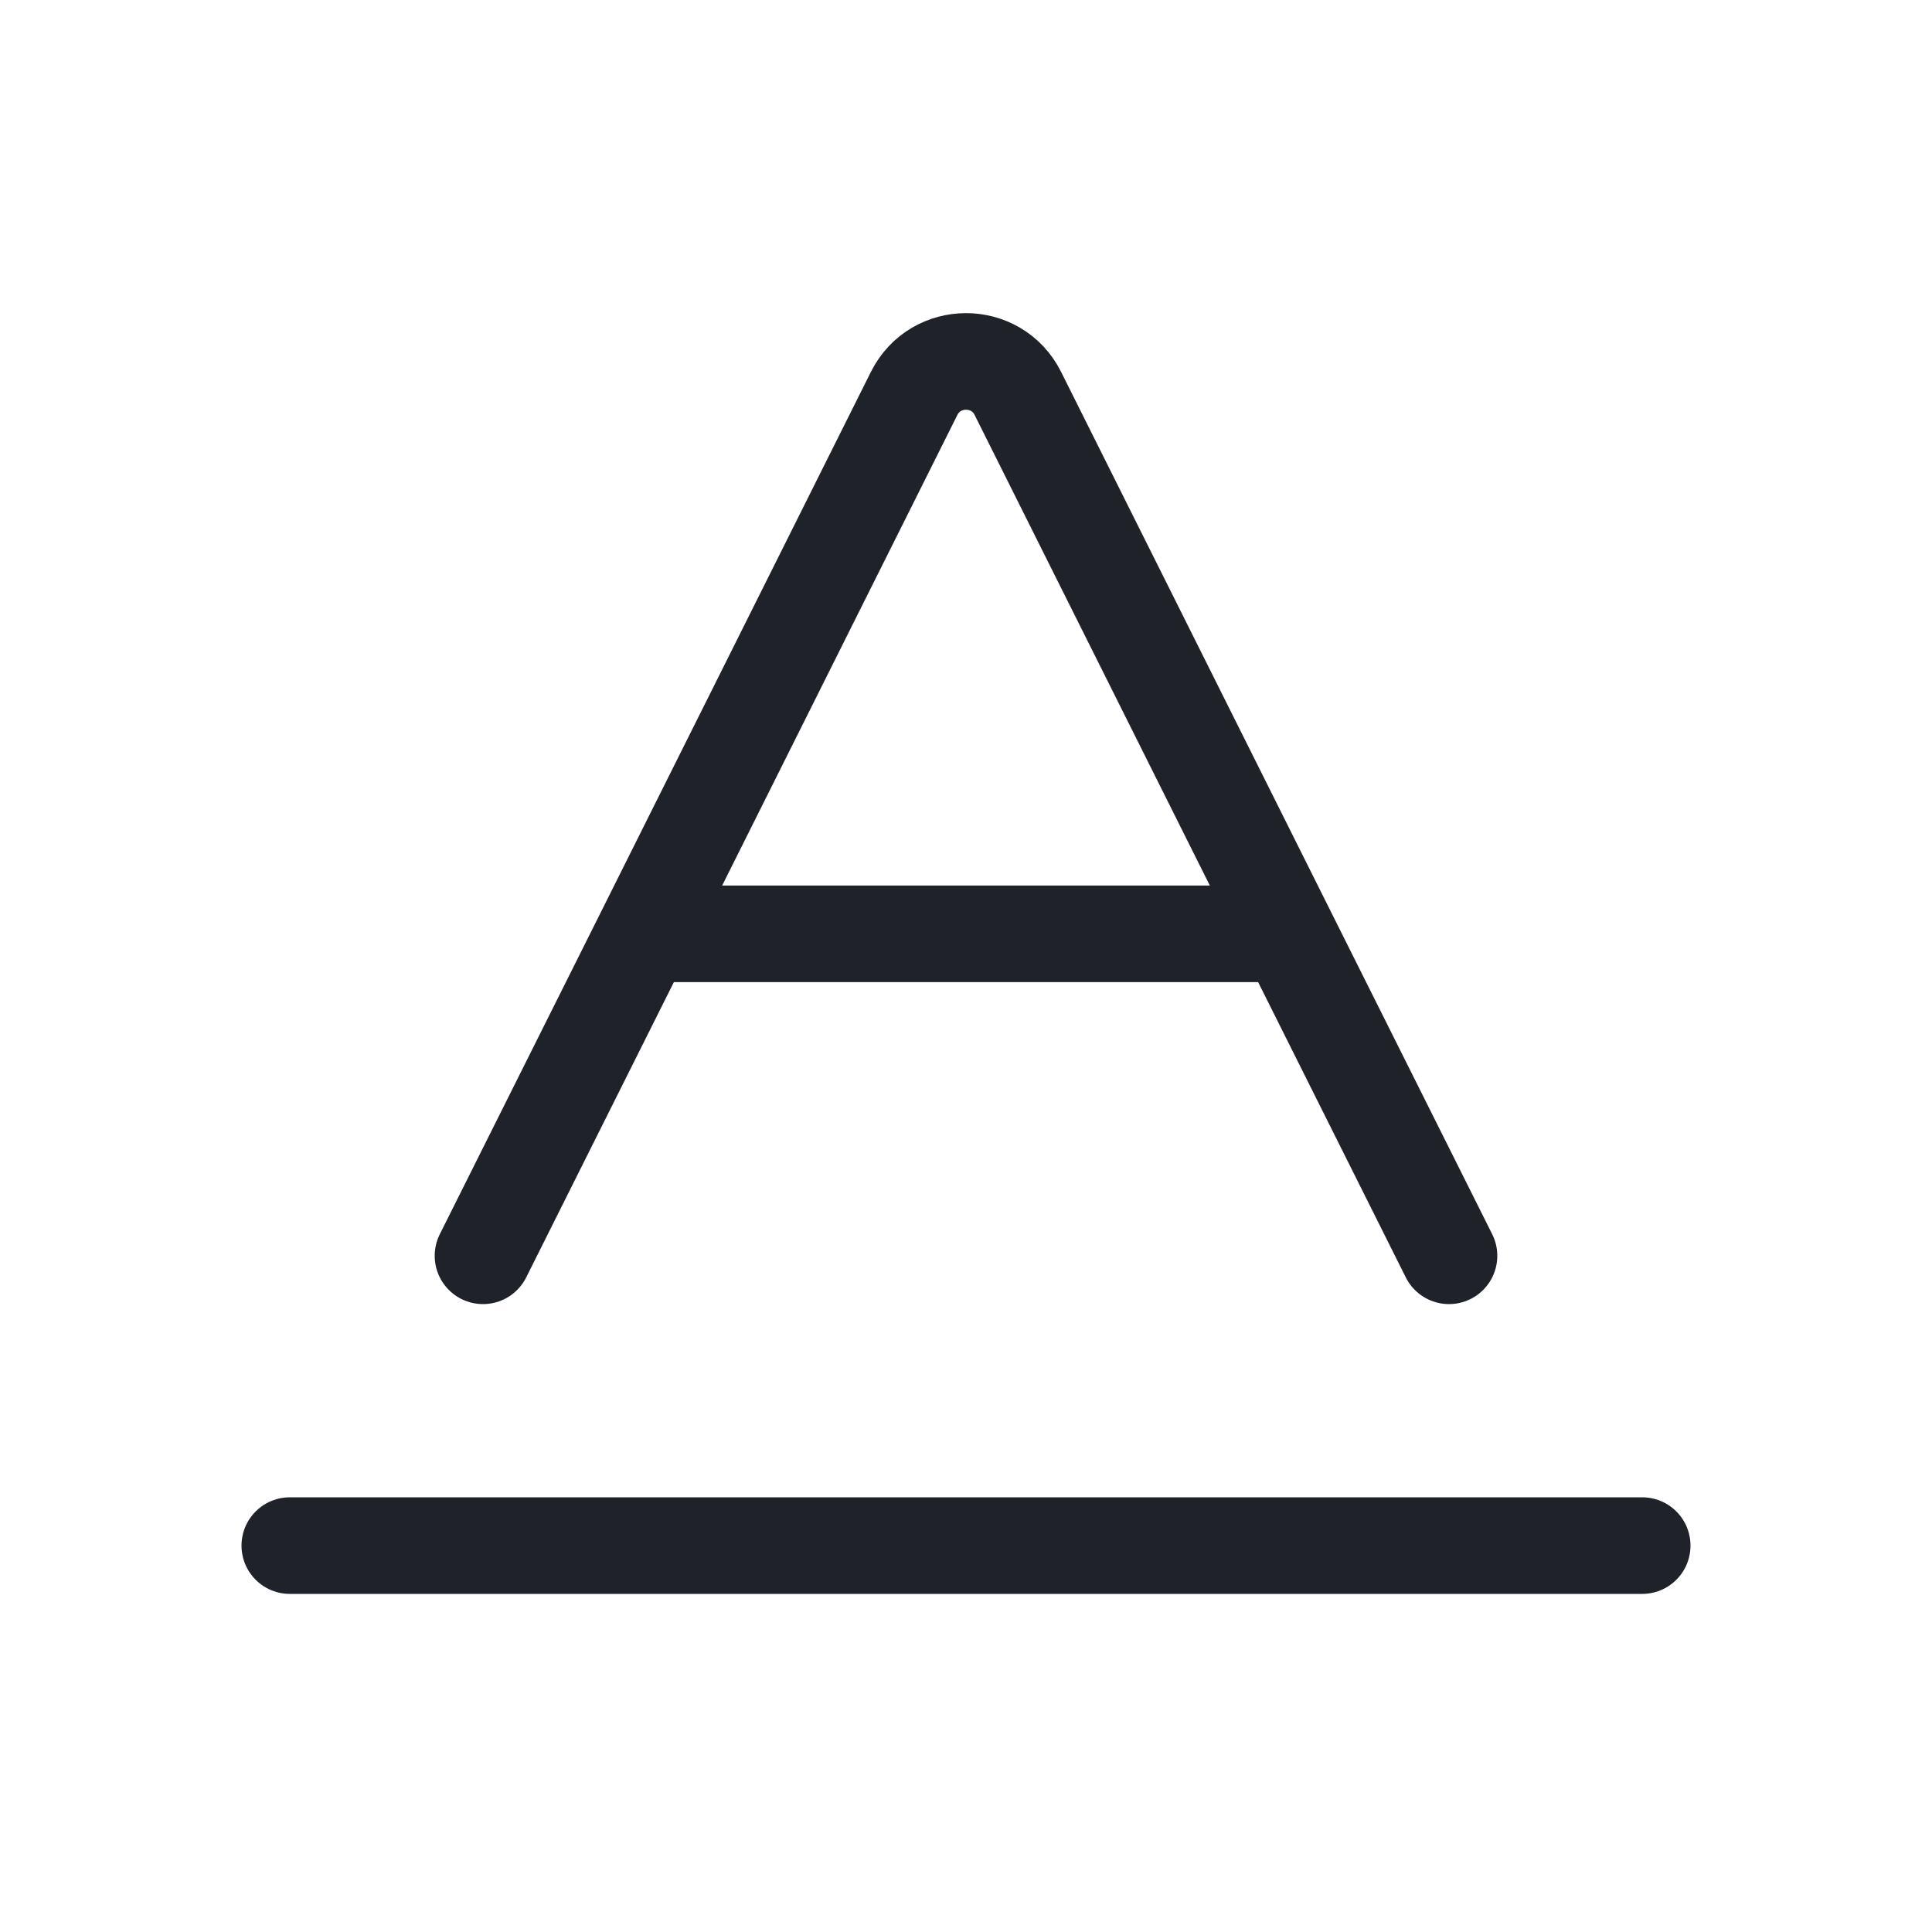
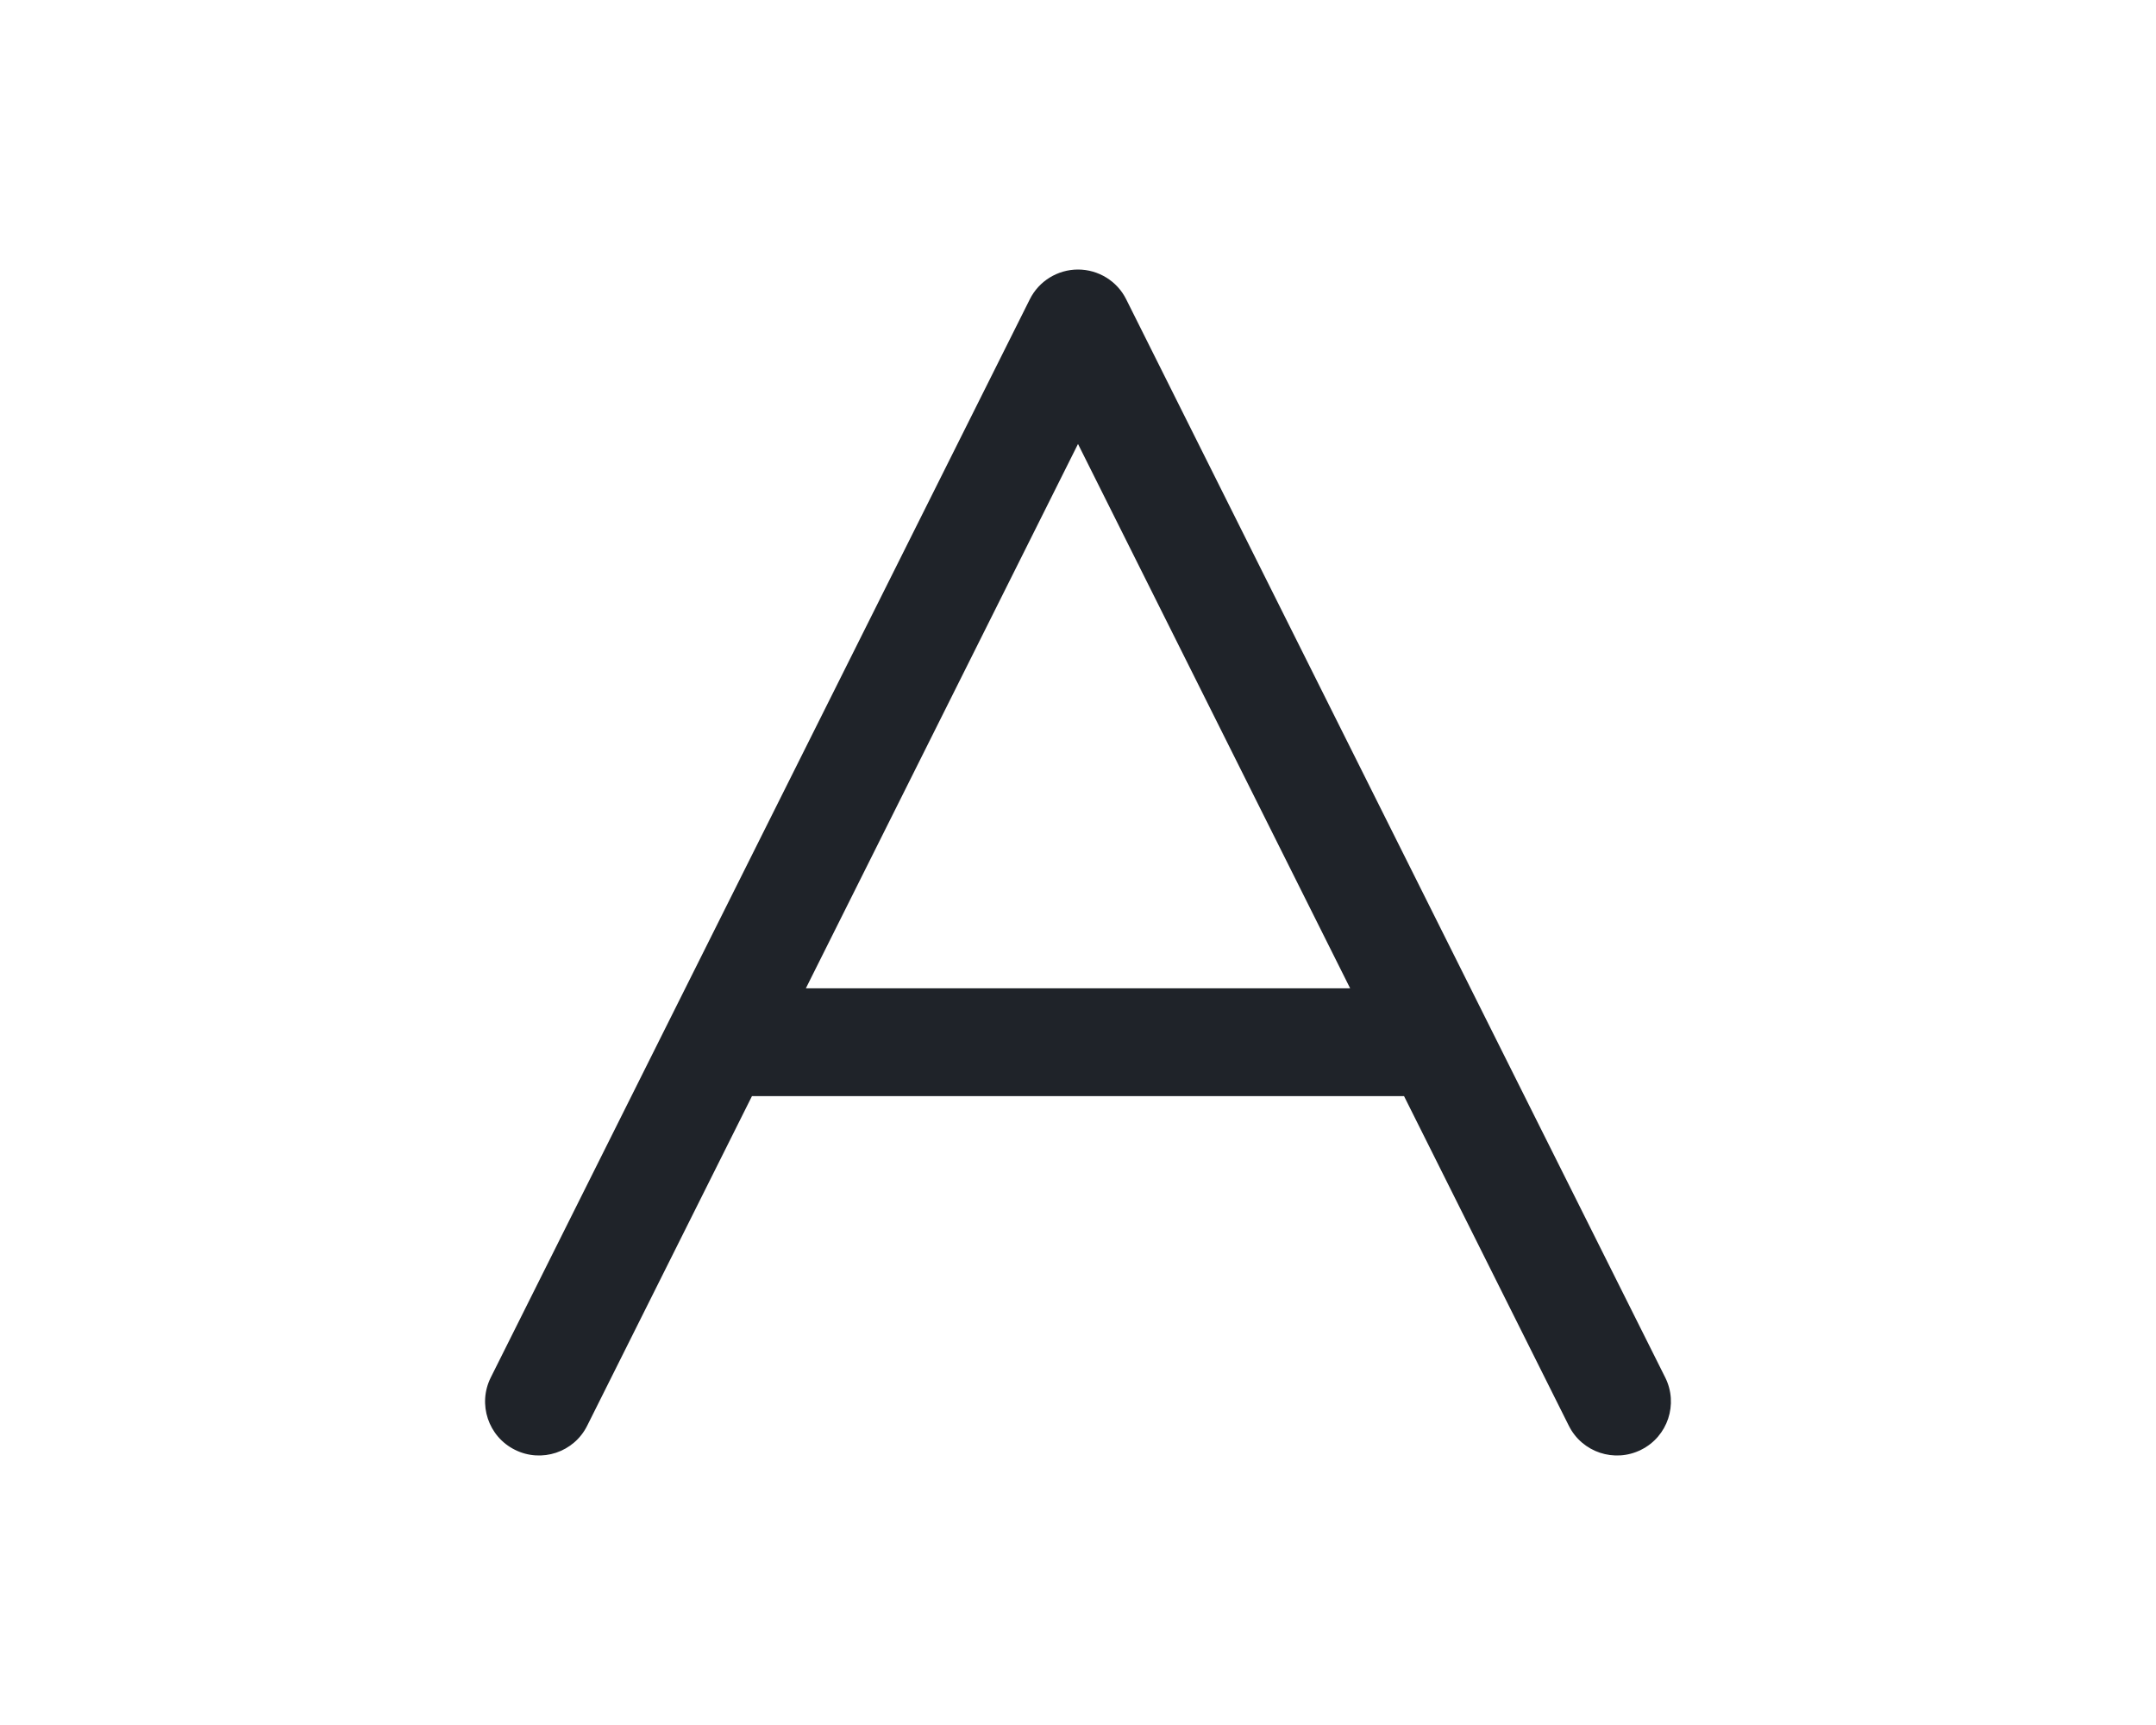
- <svg xmlns="http://www.w3.org/2000/svg" width="20" height="20" viewBox="0 0 20 20" fill="none">
-   <path d="M5 13L6.667 9.667M6.667 9.667L9.463 4.073C9.684 3.631 10.316 3.631 10.537 4.073L13.333 9.667M6.667 9.667H13.333M13.333 9.667L15 13M3 16H17" stroke="#1F2329" stroke-linecap="round" />
+ <svg xmlns="http://www.w3.org/2000/svg" width="20" height="16" viewBox="0 0 20 16" fill="none">
+   <path d="M4.553 12.776C4.429 13.023 4.529 13.324 4.776 13.447C5.023 13.571 5.324 13.471 5.447 13.224L4.553 12.776ZM10 3L10.447 2.776C10.363 2.607 10.189 2.5 10 2.5C9.811 2.5 9.637 2.607 9.553 2.776L10 3ZM14.553 13.224C14.676 13.471 14.977 13.571 15.224 13.447C15.471 13.324 15.571 13.023 15.447 12.776L14.553 13.224ZM5.447 13.224L7.114 9.89L6.219 9.443L4.553 12.776L5.447 13.224ZM7.114 9.89L10.447 3.224L9.553 2.776L6.219 9.443L7.114 9.89ZM9.553 3.224L12.886 9.89L13.78 9.443L10.447 2.776L9.553 3.224ZM12.886 9.89L14.553 13.224L15.447 12.776L13.78 9.443L12.886 9.89ZM6.667 10.167H13.333V9.167H6.667V10.167Z" fill="#1F2329" />
</svg>
